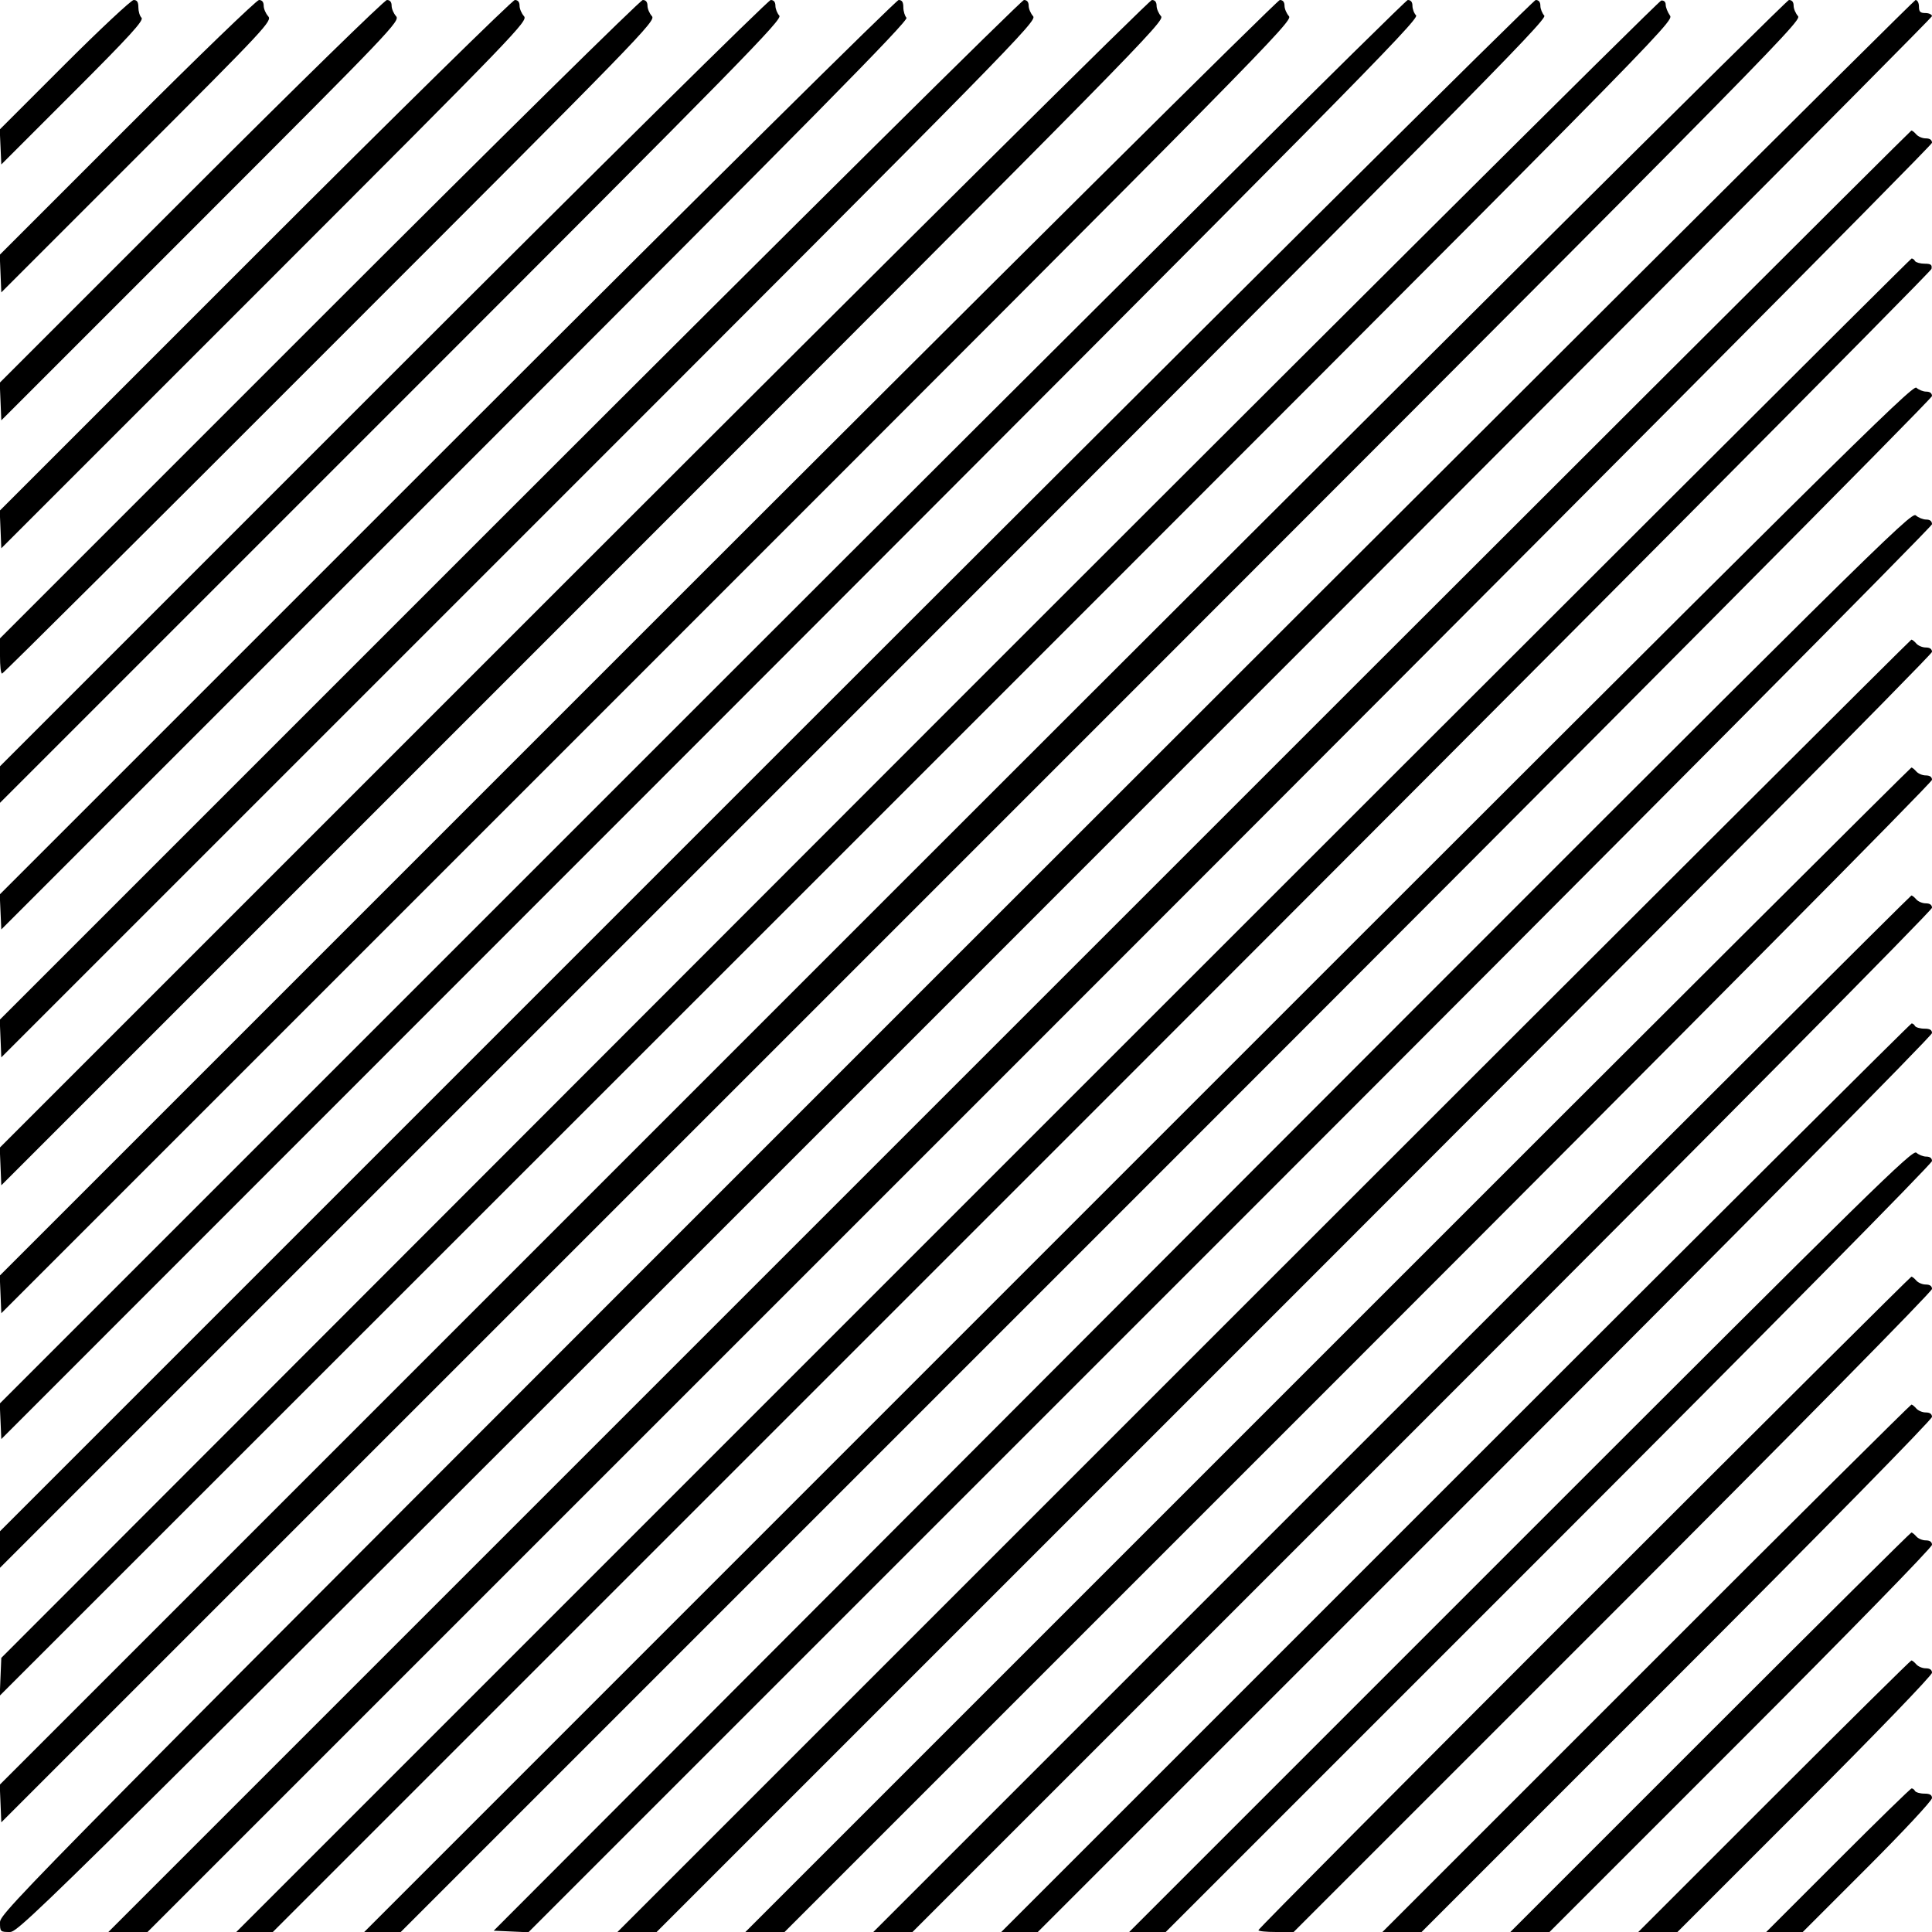
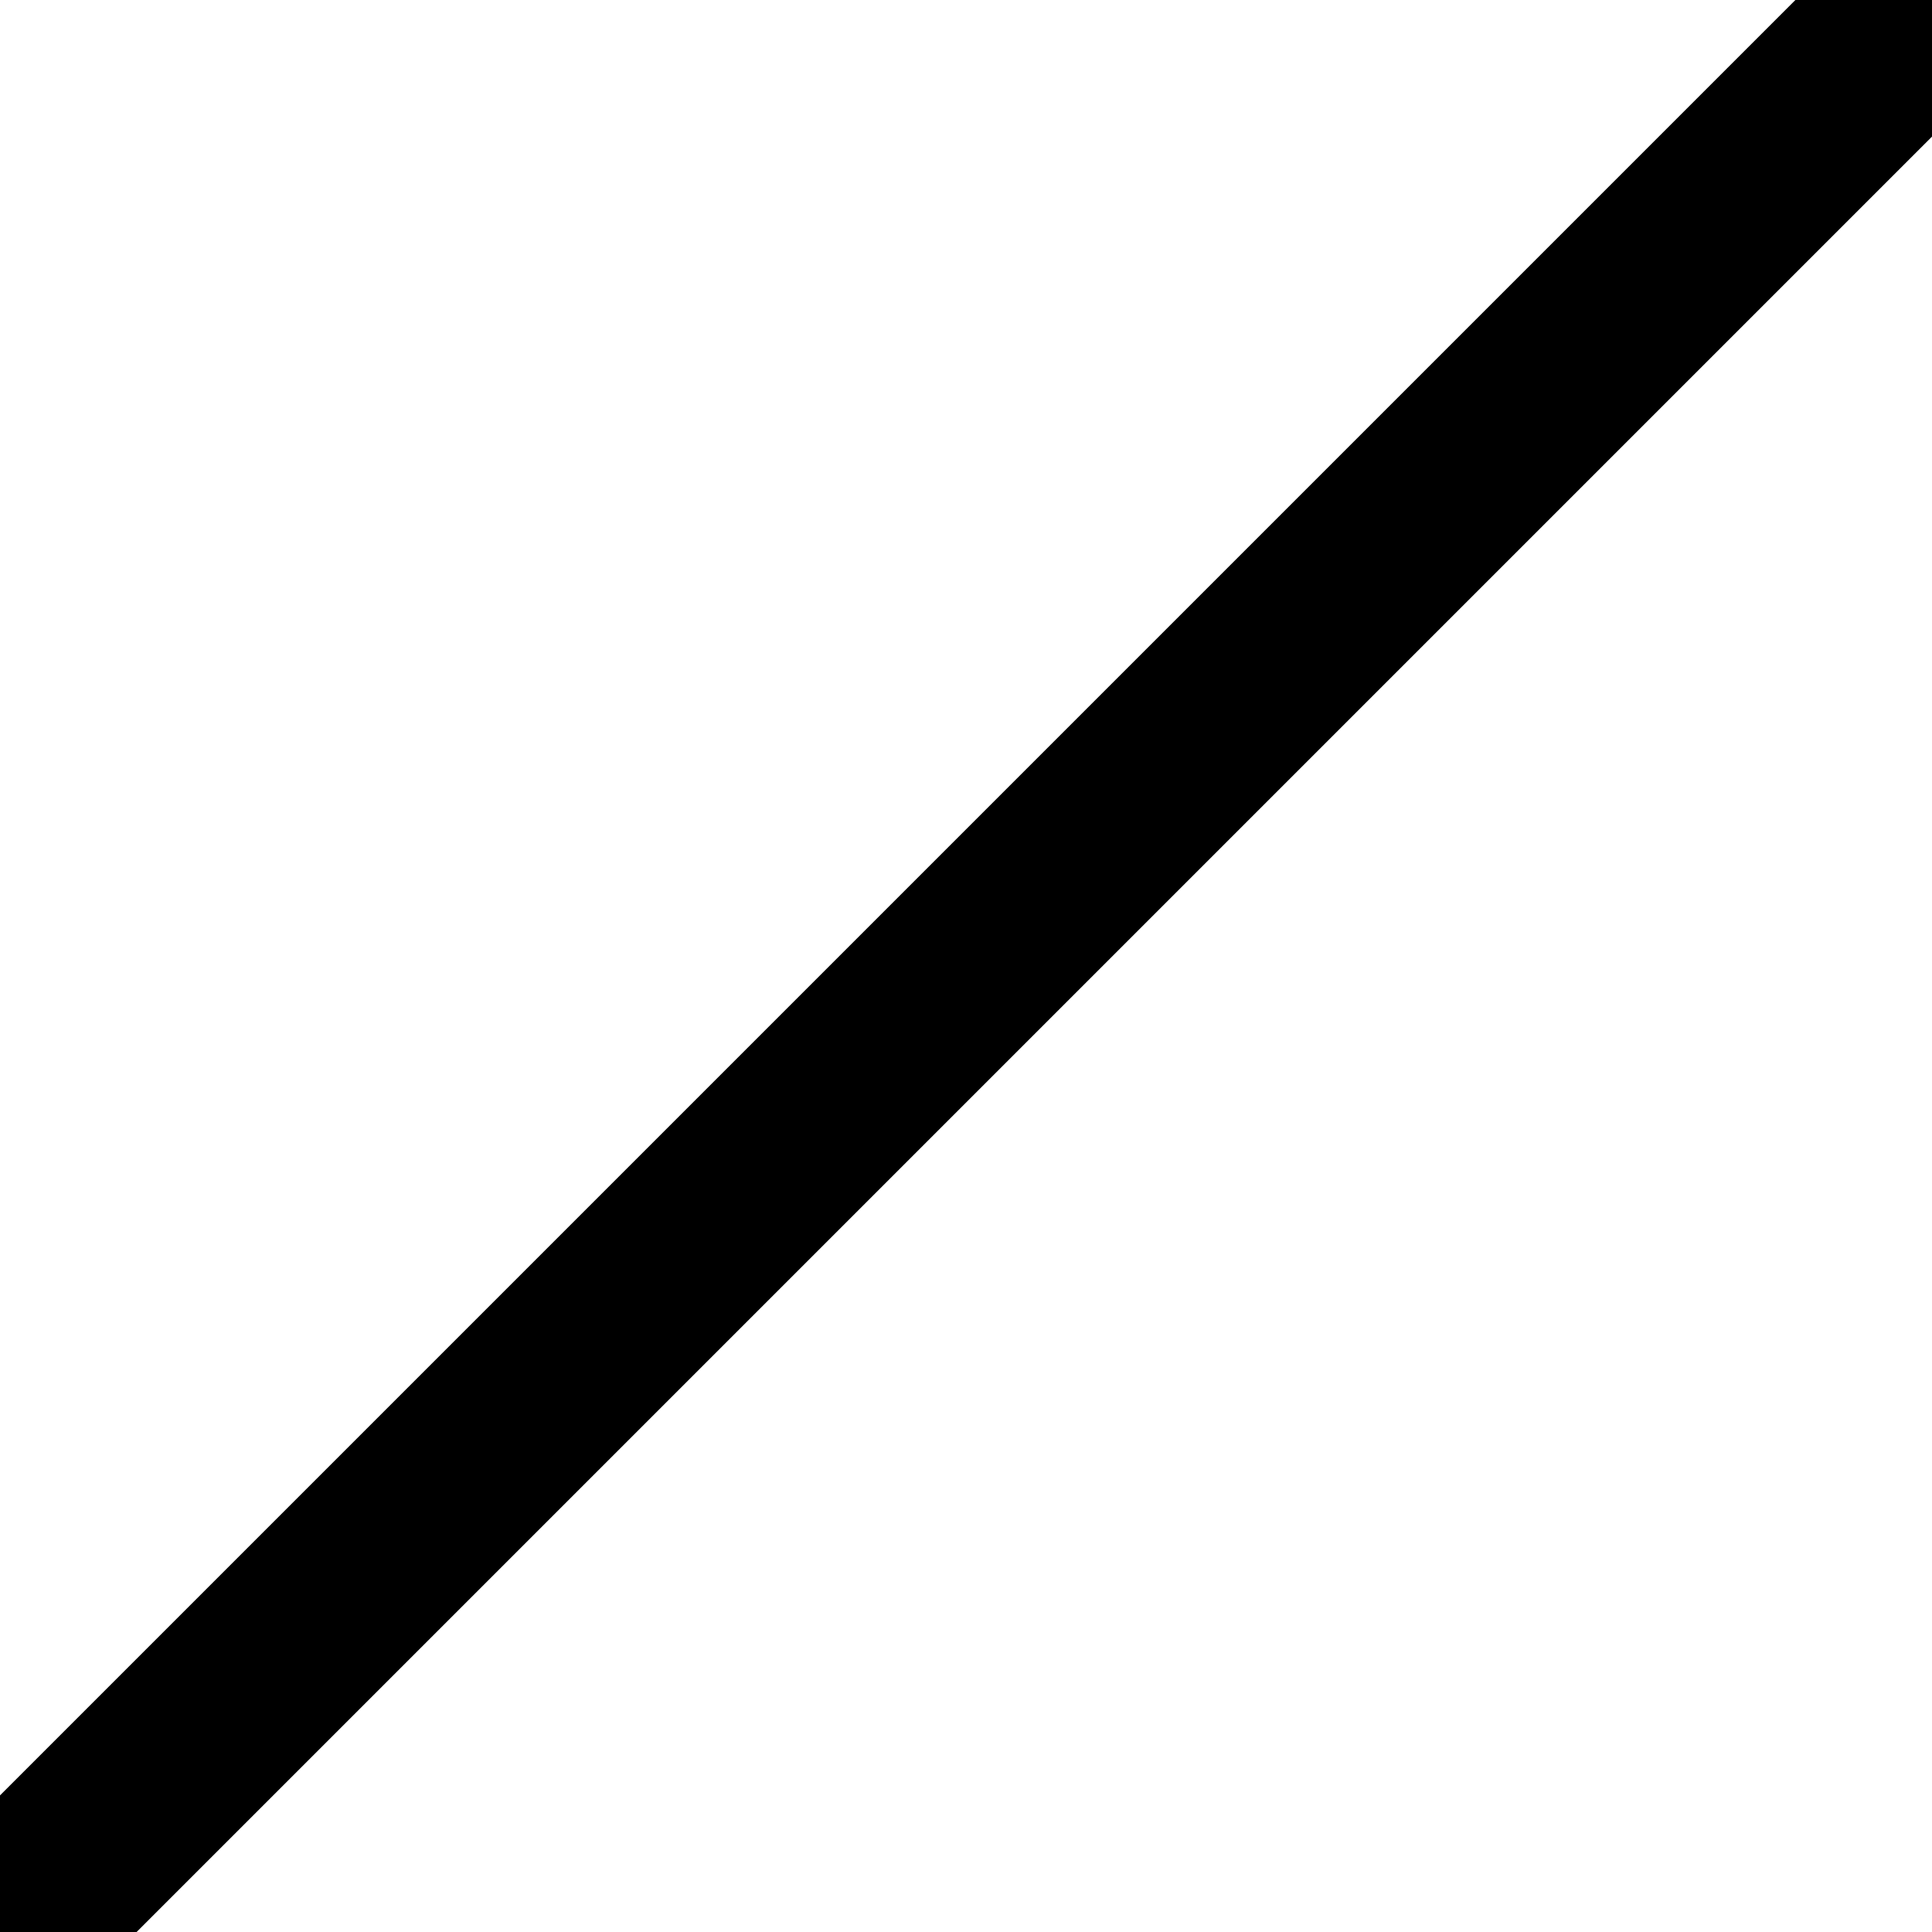
- <svg xmlns="http://www.w3.org/2000/svg" version="1.0" width="740pt" height="740pt" viewBox="0 0 740 740" preserveAspectRatio="xMidYMid meet">
-   <g transform="translate(0,740) scale(0.1,-0.1)" fill="#000000" stroke="none">
-     <path d="M247 7152 l-248 -248 3 -67 3 -67 275 275 c216 216 272 277 262 287 -7 7 -12 25 -12 40 0 20 -5 28 -18 28 -9 0 -129 -112 -265 -248z" />
-     <path d="M487 6912 l-488 -488 3 -72 3 -72 519 519 c499 499 519 521 503 539 -9 10 -17 28 -17 40 0 14 -6 22 -18 22 -9 0 -232 -215 -505 -488z" />
-     <path d="M732 6667 l-733 -733 3 -72 3 -72 764 764 c734 734 764 766 748 784 -9 10 -17 28 -17 40 0 14 -6 22 -18 22 -9 0 -337 -320 -750 -733z" />
-     <path d="M977 6422 l-978 -978 3 -72 3 -72 1009 1009 c970 970 1009 1011 993 1029 -9 10 -17 28 -17 40 0 14 -6 22 -18 22 -9 0 -442 -425 -995 -978z" />
-     <path d="M1222 6177 l-1222 -1222 0 -68 c0 -37 3 -67 8 -67 4 0 569 562 1256 1250 1196 1196 1249 1250 1233 1268 -9 10 -17 28 -17 40 0 14 -6 22 -18 22 -9 0 -547 -530 -1240 -1223z" />
-     <path d="M1467 5932 l-1467 -1467 0 -70 0 -70 1500 1500 c1350 1350 1498 1501 1485 1515 -8 9 -15 26 -15 38 0 14 -6 22 -18 22 -9 0 -652 -635 -1485 -1468z" />
-     <path d="M1712 5687 l-1713 -1713 3 -67 3 -67 1740 1740 c1372 1372 1737 1742 1727 1752 -6 6 -12 25 -12 40 0 20 -5 28 -18 28 -9 0 -757 -740 -1730 -1713z" />
-     <path d="M1952 5447 l-1953 -1953 3 -72 3 -72 1984 1984 c1907 1907 1984 1986 1968 2004 -9 10 -17 28 -17 40 0 14 -6 22 -18 22 -9 0 -860 -843 -1970 -1953z" />
-     <path d="M2197 5202 l-2198 -2198 3 -72 3 -72 2229 2229 c2142 2142 2229 2231 2213 2249 -9 10 -17 28 -17 40 0 14 -6 22 -18 22 -9 0 -965 -948 -2215 -2198z" />
-     <path d="M2442 4957 l-2443 -2443 3 -72 3 -72 2474 2474 c2377 2377 2474 2476 2458 2494 -9 10 -17 28 -17 40 0 14 -6 22 -18 22 -9 0 -1070 -1053 -2460 -2443z" />
-     <path d="M2687 4712 l-2688 -2688 3 -68 3 -68 2717 2718 c2430 2432 2715 2720 2702 2735 -8 8 -14 25 -14 37 0 14 -6 22 -18 22 -9 0 -1175 -1158 -2705 -2688z" />
-     <path d="M2932 4467 l-2932 -2932 0 -70 0 -70 2965 2965 c2668 2668 2963 2966 2950 2980 -8 9 -15 26 -15 38 0 14 -6 22 -18 22 -9 0 -1280 -1263 -2950 -2933z" />
-     <path d="M3175 4223 l-3170 -3173 -3 -72 -3 -73 3207 3206 c3198 3198 3207 3207 3190 3230 -9 13 -16 31 -16 41 0 11 -7 17 -17 16 -10 -1 -1444 -1429 -3188 -3175z" />
-     <path d="M3417 3982 l-3418 -3418 3 -72 3 -72 3449 3449 c3314 3314 3449 3451 3433 3469 -9 10 -17 28 -17 40 0 14 -6 22 -18 22 -9 0 -1488 -1471 -3435 -3418z" />
-     <path d="M3662 3737 c-3574 -3574 -3662 -3663 -3662 -3700 0 -36 1 -37 38 -37 36 0 125 88 3700 3663 2014 2014 3662 3668 3662 3675 0 6 -11 12 -25 12 -20 0 -25 5 -25 25 0 14 -6 25 -13 25 -6 0 -1660 -1648 -3675 -3663z" />
-     <path d="M3865 3450 l-3450 -3450 75 0 75 0 3418 3418 c1945 1945 3417 3425 3417 3435 0 11 -8 17 -24 17 -13 0 -29 7 -36 15 -7 8 -15 15 -19 15 -3 0 -1559 -1552 -3456 -3450z" />
-     <path d="M4110 3205 l-3205 -3205 70 0 70 0 3175 3175 c1746 1746 3176 3184 3178 3195 3 16 -2 20 -27 20 -16 0 -33 5 -36 10 -3 6 -9 10 -13 10 -4 0 -1449 -1442 -3212 -3205z" />
-     <path d="M4360 2965 l-2965 -2965 70 0 70 0 2933 2933 c1668 1668 2932 2940 2932 2950 0 11 -8 17 -22 17 -12 0 -29 7 -38 15 -14 13 -312 -282 -2980 -2950z" />
-     <path d="M4605 2724 l-2714 -2719 66 -3 67 -3 2688 2688 c1530 1530 2688 2696 2688 2705 0 12 -8 18 -22 18 -12 0 -30 7 -40 16 -17 16 -158 -124 -2733 -2702z" />
-     <path d="M4840 2475 l-2475 -2475 75 0 75 0 2443 2443 c1388 1388 2442 2450 2442 2460 0 11 -8 17 -24 17 -13 0 -29 7 -36 15 -7 8 -15 15 -19 15 -3 0 -1120 -1114 -2481 -2475z" />
-     <path d="M5085 2230 l-2230 -2230 75 0 75 0 2198 2198 c1248 1248 2197 2205 2197 2215 0 11 -8 17 -24 17 -13 0 -29 7 -36 15 -7 8 -15 15 -19 15 -3 0 -1010 -1003 -2236 -2230z" />
-     <path d="M5330 1985 l-1985 -1985 75 0 75 0 1953 1953 c1108 1108 1952 1960 1952 1970 0 11 -8 17 -24 17 -13 0 -29 7 -36 15 -7 8 -15 15 -19 15 -3 0 -899 -893 -1991 -1985z" />
-     <path d="M5575 1740 l-1740 -1740 70 0 70 0 1713 1713 c971 971 1712 1720 1712 1730 0 12 -8 17 -29 17 -17 0 -33 5 -36 10 -3 6 -9 10 -13 10 -4 0 -790 -783 -1747 -1740z" />
-     <path d="M5825 1500 l-1500 -1500 70 0 70 0 1468 1468 c831 831 1467 1475 1467 1485 0 11 -8 17 -22 17 -12 0 -29 7 -38 15 -14 13 -165 -135 -1515 -1485z" />
-     <path d="M6067 1262 c-686 -686 -1247 -1250 -1247 -1255 0 -4 30 -7 68 -7 l67 0 1223 1223 c691 691 1222 1230 1222 1240 0 11 -8 17 -24 17 -13 0 -29 7 -36 15 -7 8 -15 15 -19 15 -3 0 -567 -561 -1254 -1248z" />
-     <path d="M6305 1010 l-1010 -1010 75 0 75 0 978 978 c551 551 977 985 977 995 0 11 -8 17 -24 17 -13 0 -29 7 -36 15 -7 8 -15 15 -19 15 -3 0 -461 -454 -1016 -1010z" />
-     <path d="M6550 765 l-765 -765 75 0 75 0 733 733 c411 411 732 740 732 750 0 11 -8 17 -24 17 -13 0 -29 7 -36 15 -7 8 -15 15 -19 15 -3 0 -350 -344 -771 -765z" />
-     <path d="M6795 520 l-520 -520 75 0 75 0 488 488 c271 271 487 495 487 505 0 11 -8 17 -24 17 -13 0 -29 7 -36 15 -7 8 -15 15 -19 15 -3 0 -240 -234 -526 -520z" />
-     <path d="M7040 275 l-275 -275 70 0 70 0 248 248 c136 136 247 255 247 265 0 12 -8 17 -29 17 -17 0 -33 5 -36 10 -3 6 -9 10 -13 10 -4 0 -131 -124 -282 -275z" />
-   </g>
+ <svg xmlns="http://www.w3.org/2000/svg" width="20" height="20" viewBox="0 0 20 20">
+   <defs>
+     <pattern id="diagonalLines" patternUnits="userSpaceOnUse" width="20" height="20">
+       <path d="M0,20 L20,0" stroke="black" stroke-width="2" />
+     </pattern>
+   </defs>
+   <rect width="100%" height="100%" fill="url(#diagonalLines)" />
</svg>
